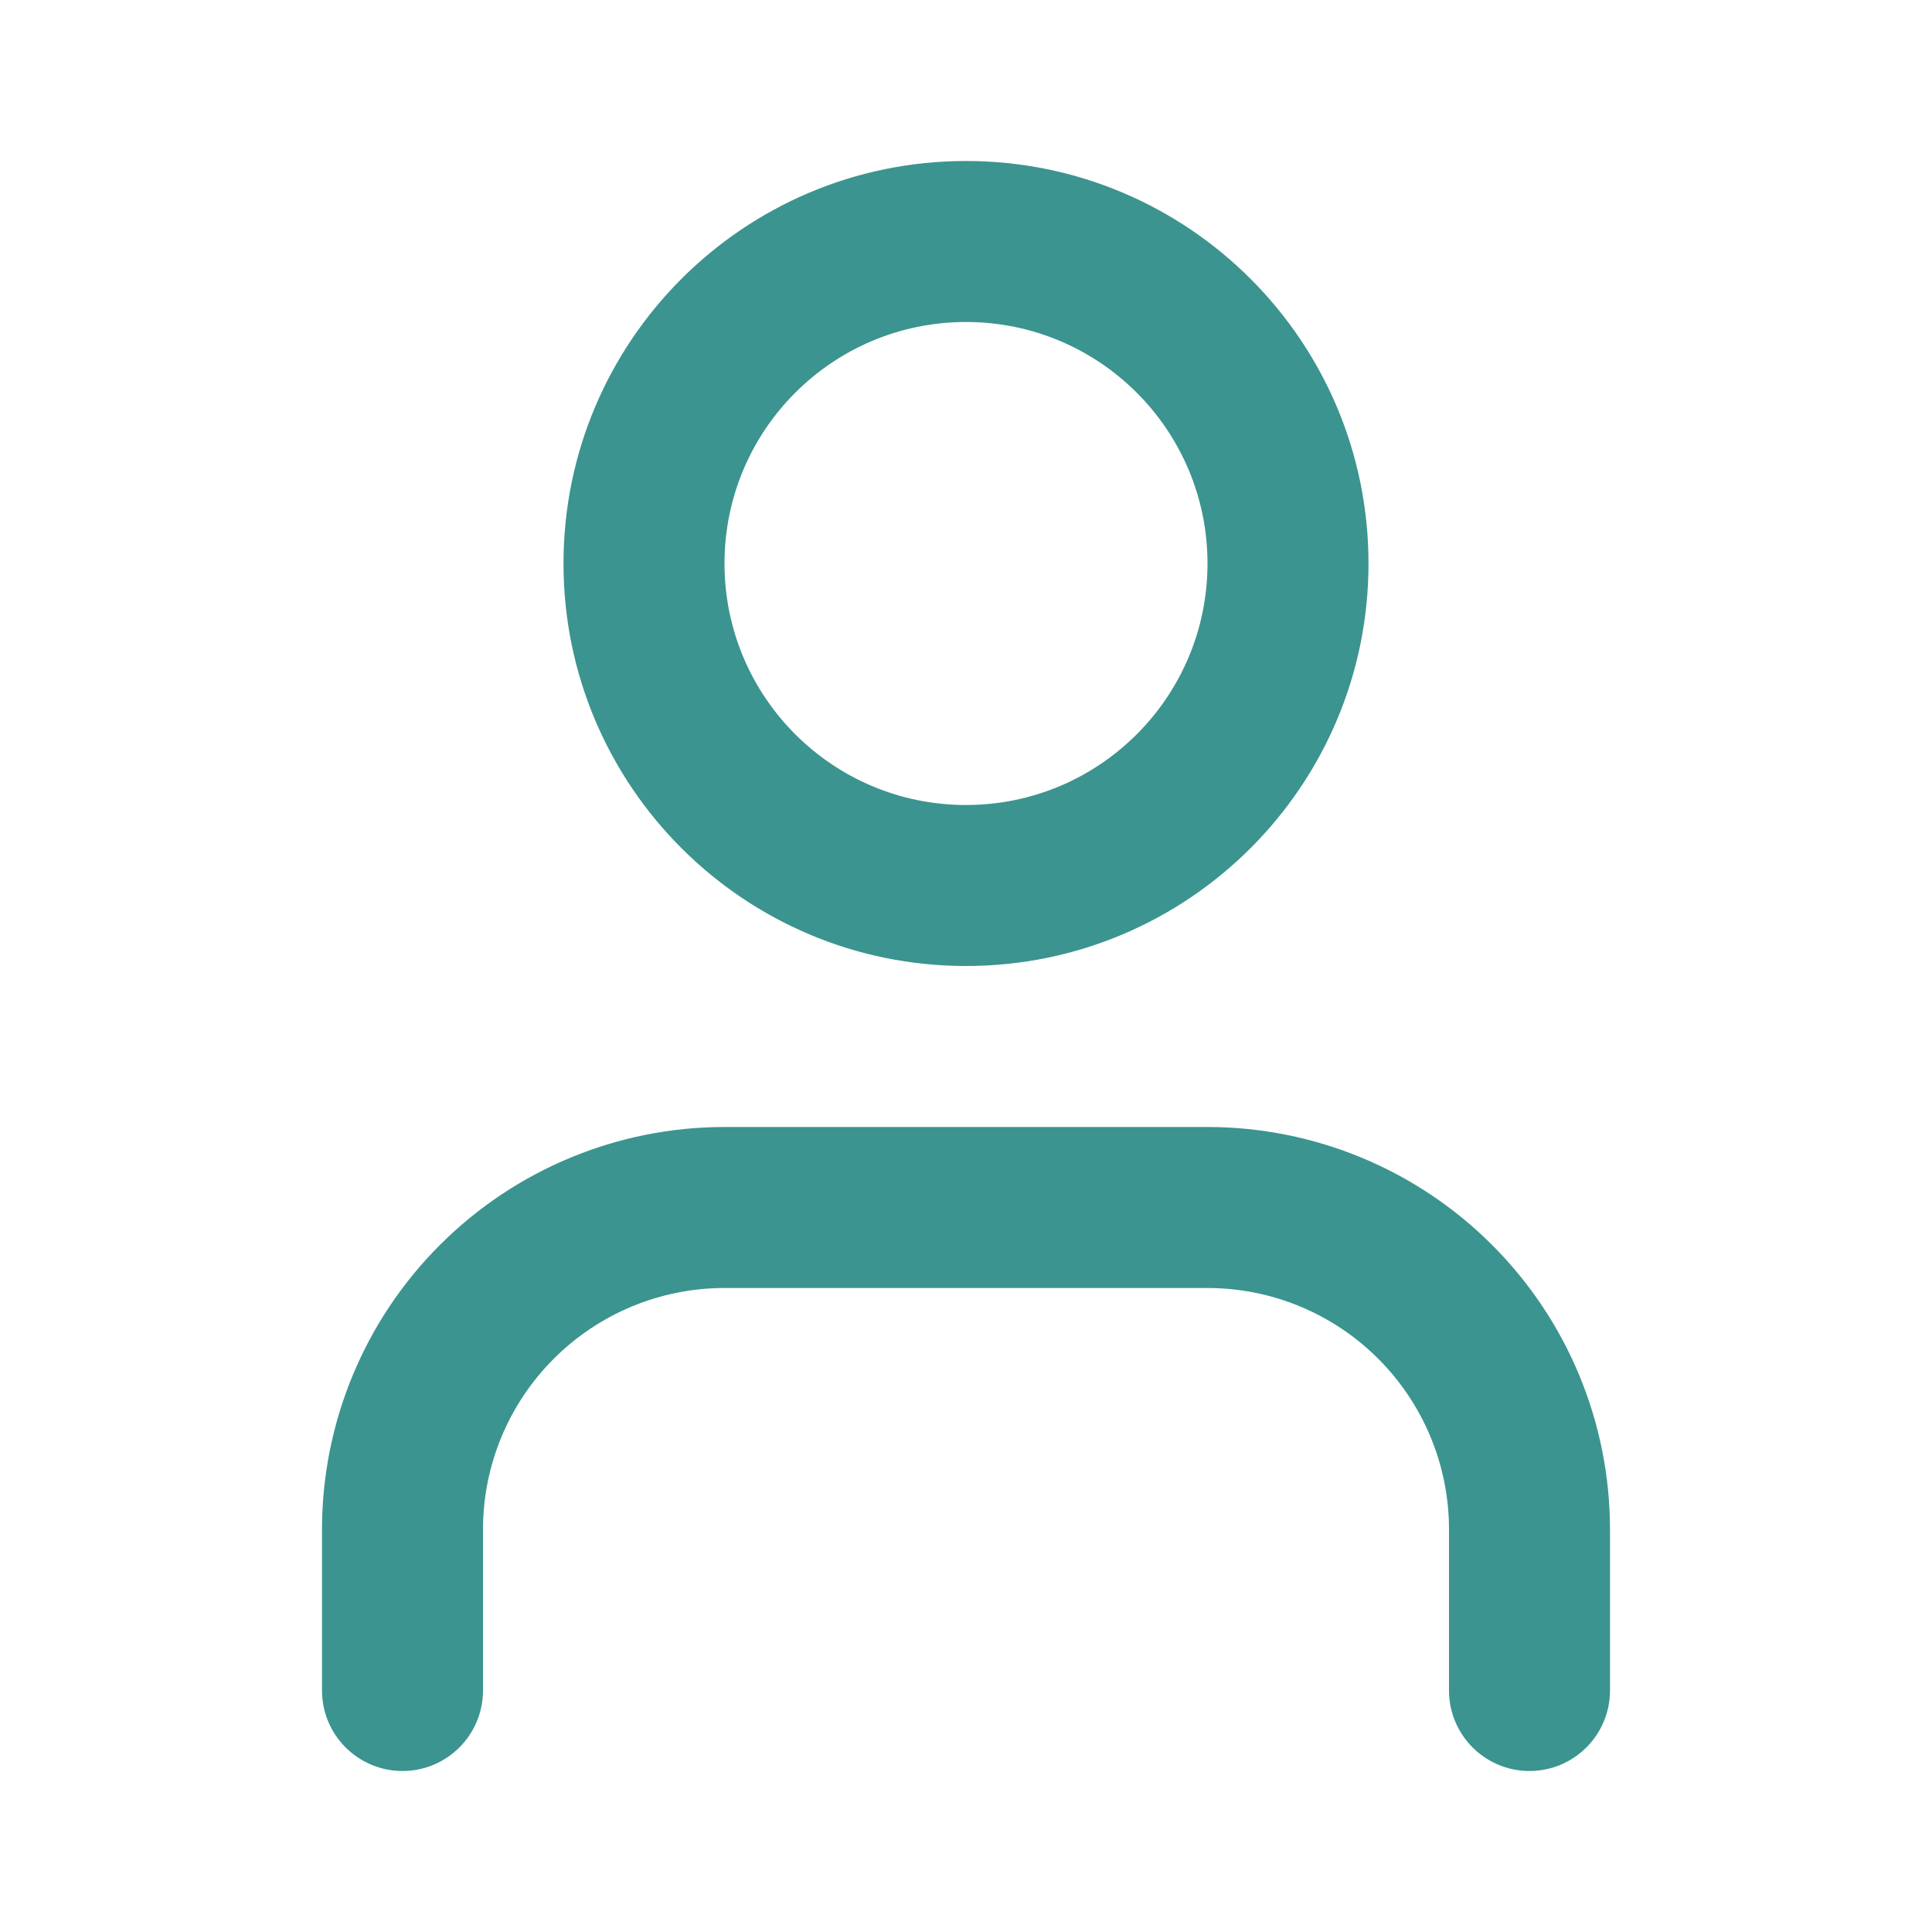
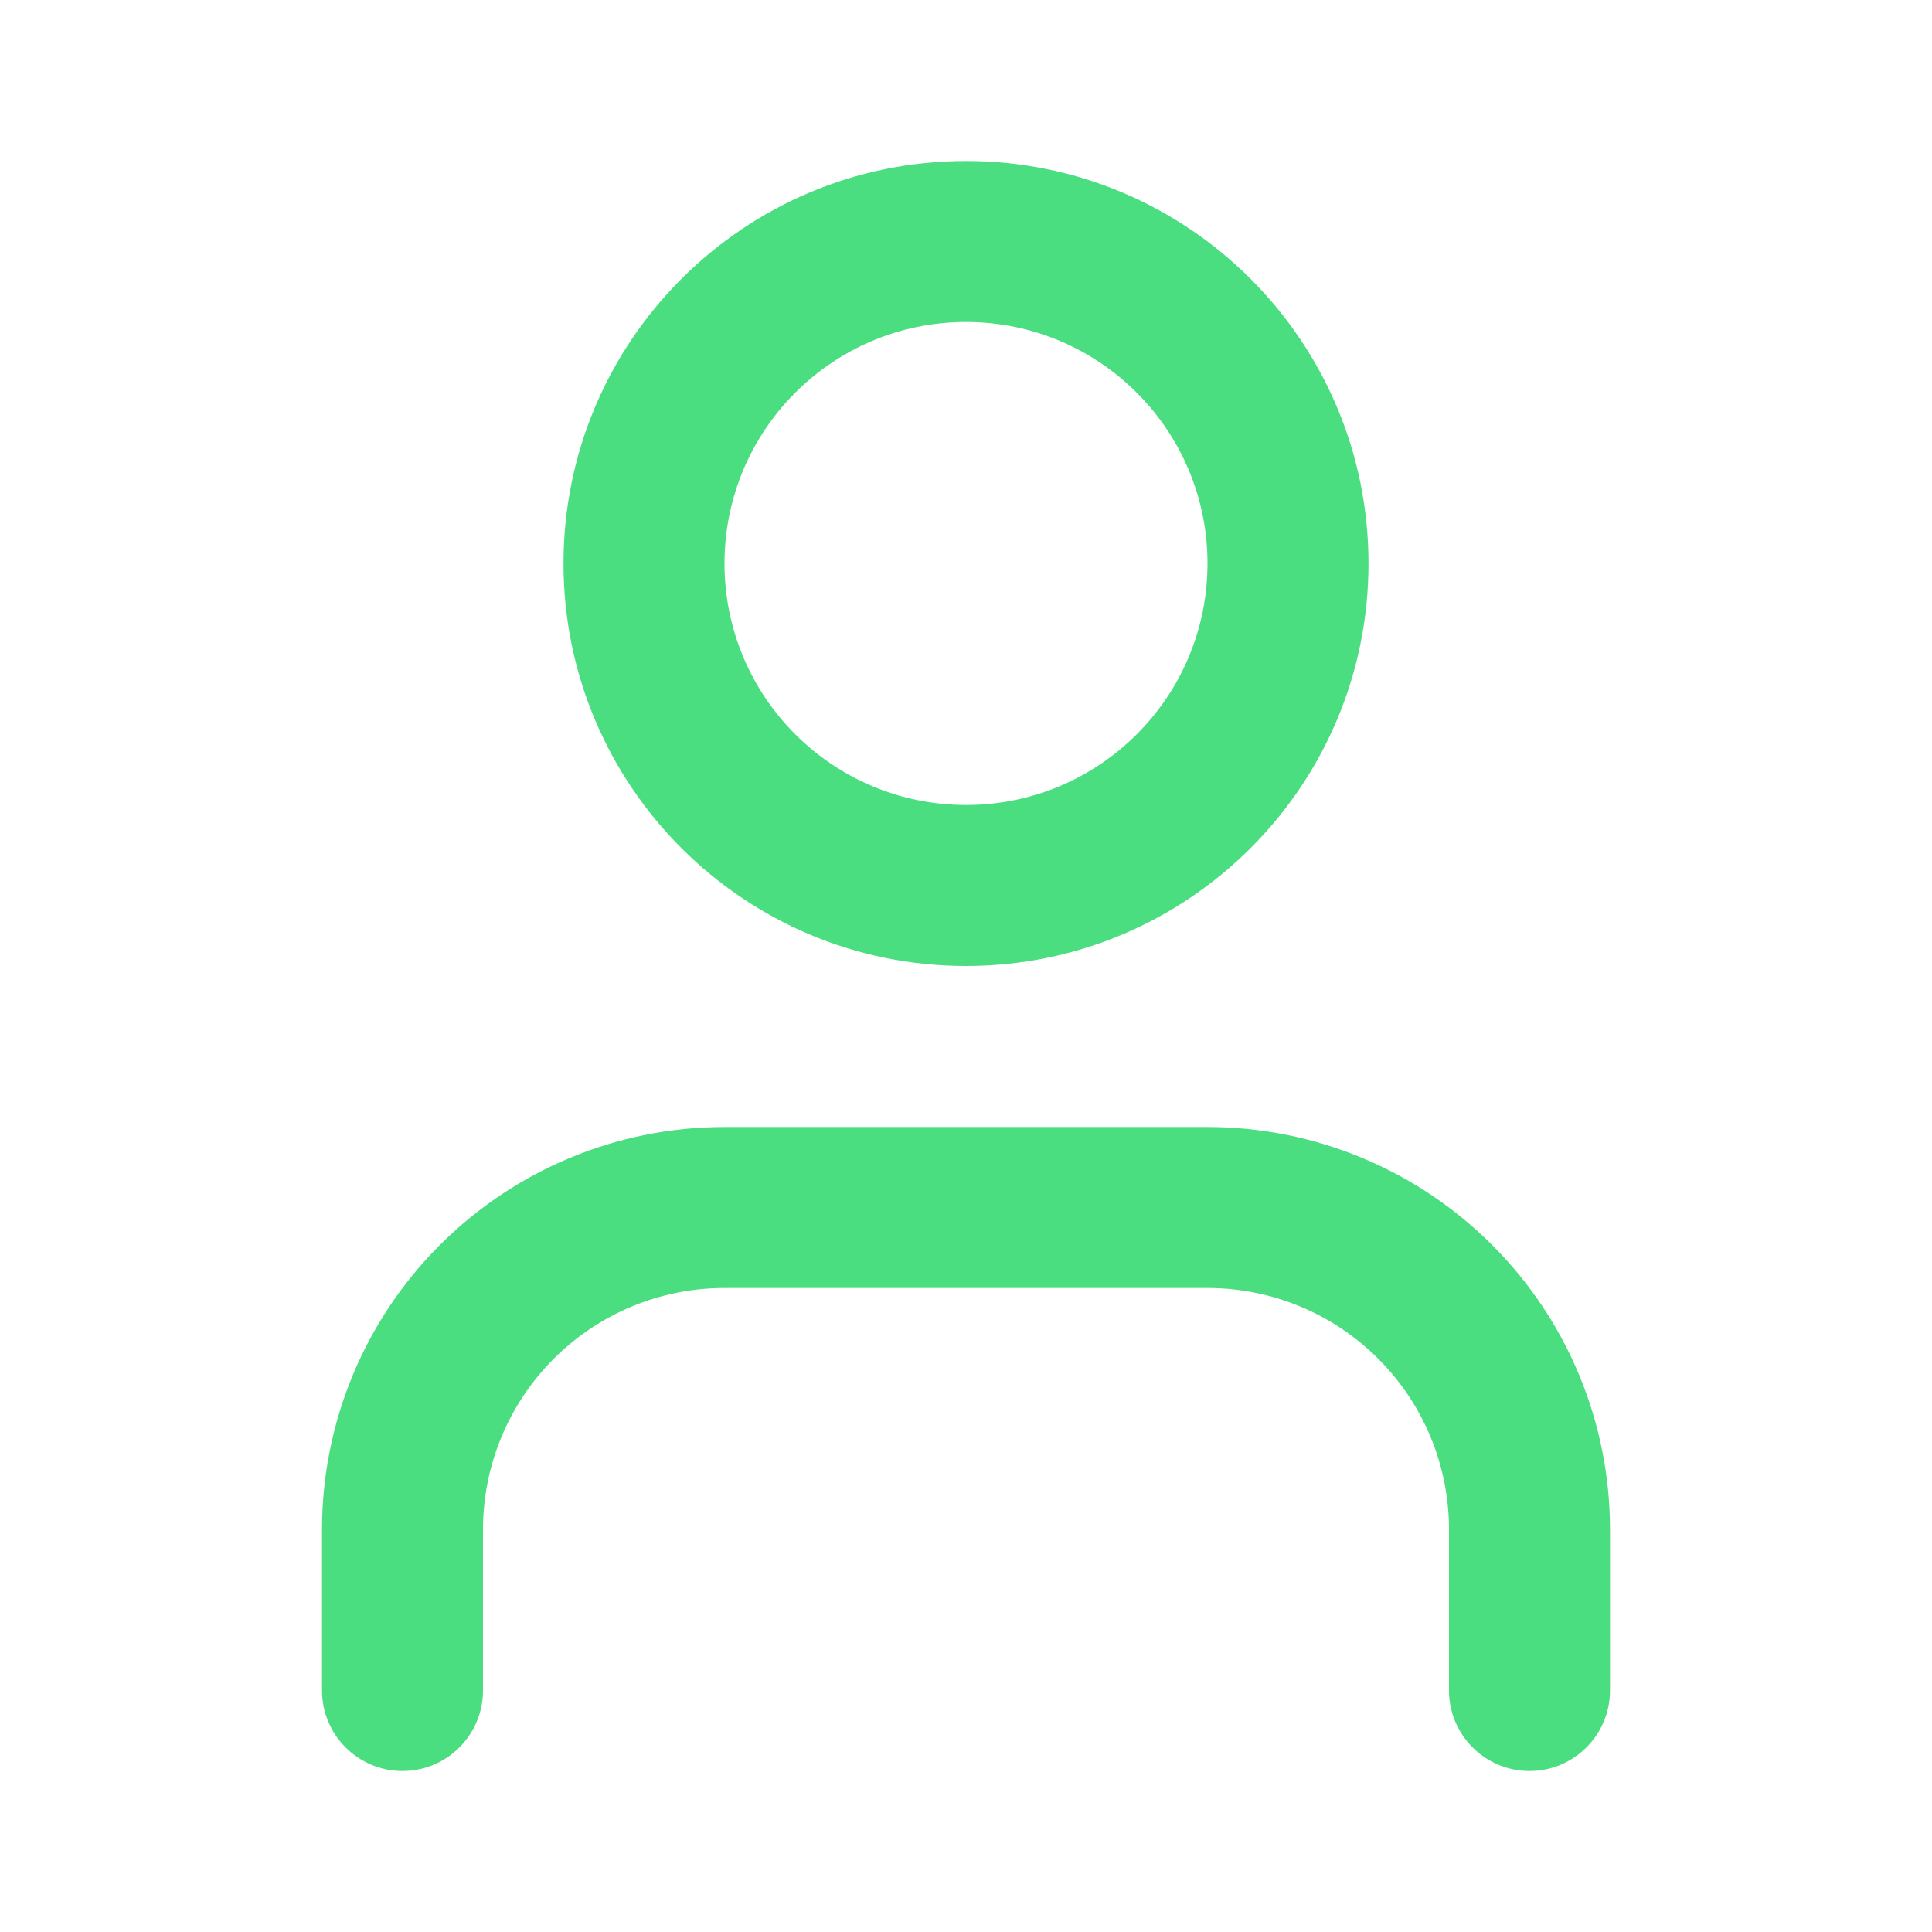
<svg xmlns="http://www.w3.org/2000/svg" width="24" height="24" viewBox="0 0 24 24" fill="none">
-   <path d="M15 14C16.326 14 17.598 14.527 18.535 15.465C19.473 16.402 20 17.674 20 19V21C20 21.552 19.552 22 19 22C18.448 22 18 21.552 18 21V19C18 18.204 17.684 17.442 17.121 16.879C16.558 16.316 15.796 16 15 16H9C8.204 16 7.442 16.316 6.879 16.879C6.316 17.442 6 18.204 6 19V21C6 21.552 5.552 22 5 22C4.448 22 4 21.552 4 21V19C4 17.674 4.527 16.402 5.465 15.465C6.403 14.527 7.674 14 9 14H15ZM12 2C14.761 2 17 4.239 17 7C17 9.761 14.761 12 12 12C9.239 12 7 9.761 7 7C7 4.239 9.239 2 12 2ZM12 4C10.343 4 9 5.343 9 7C9 8.657 10.343 10 12 10C13.657 10 15 8.657 15 7C15 5.343 13.657 4 12 4Z" fill="#3B948F" />
+   <path d="M15 14C16.326 14 17.598 14.527 18.535 15.465C19.473 16.402 20 17.674 20 19V21C20 21.552 19.552 22 19 22C18.448 22 18 21.552 18 21V19C18 18.204 17.684 17.442 17.121 16.879C16.558 16.316 15.796 16 15 16H9C8.204 16 7.442 16.316 6.879 16.879C6.316 17.442 6 18.204 6 19V21C6 21.552 5.552 22 5 22C4.448 22 4 21.552 4 21V19C4 17.674 4.527 16.402 5.465 15.465C6.403 14.527 7.674 14 9 14H15ZM12 2C14.761 2 17 4.239 17 7C17 9.761 14.761 12 12 12C9.239 12 7 9.761 7 7C7 4.239 9.239 2 12 2ZM12 4C10.343 4 9 5.343 9 7C9 8.657 10.343 10 12 10C13.657 10 15 8.657 15 7C15 5.343 13.657 4 12 4Z" fill="#4ADE80" />
</svg>
